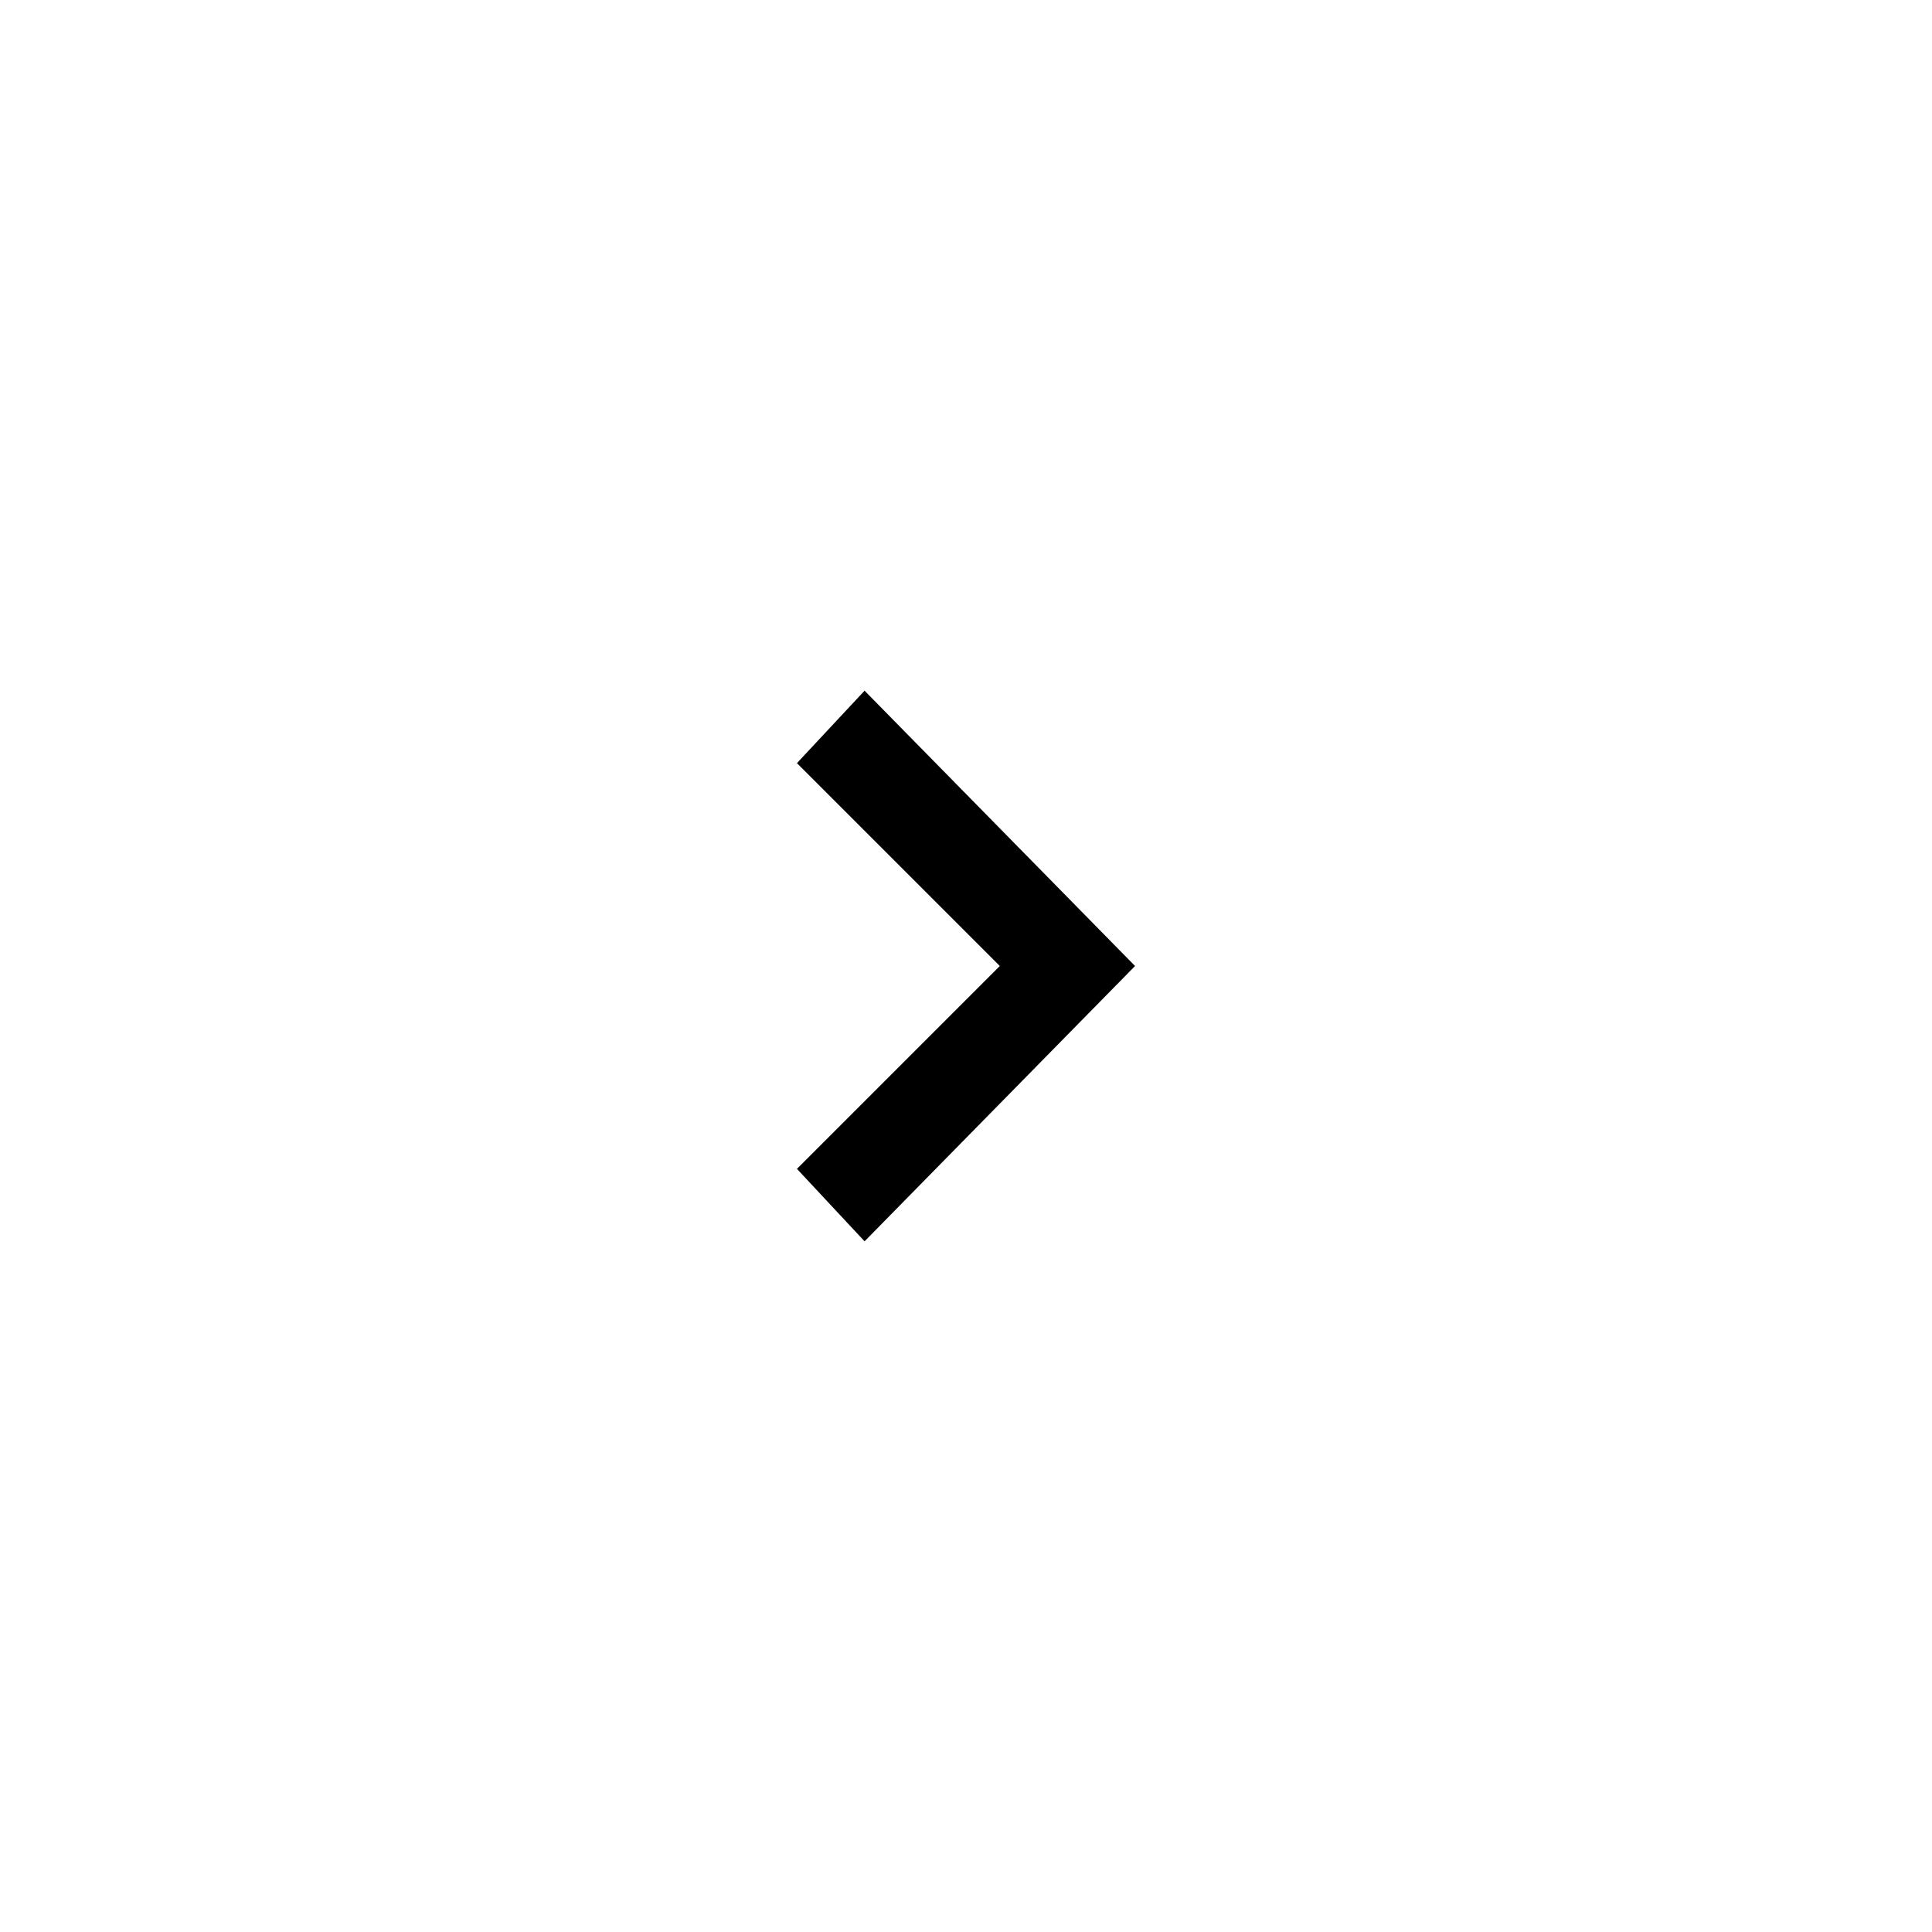
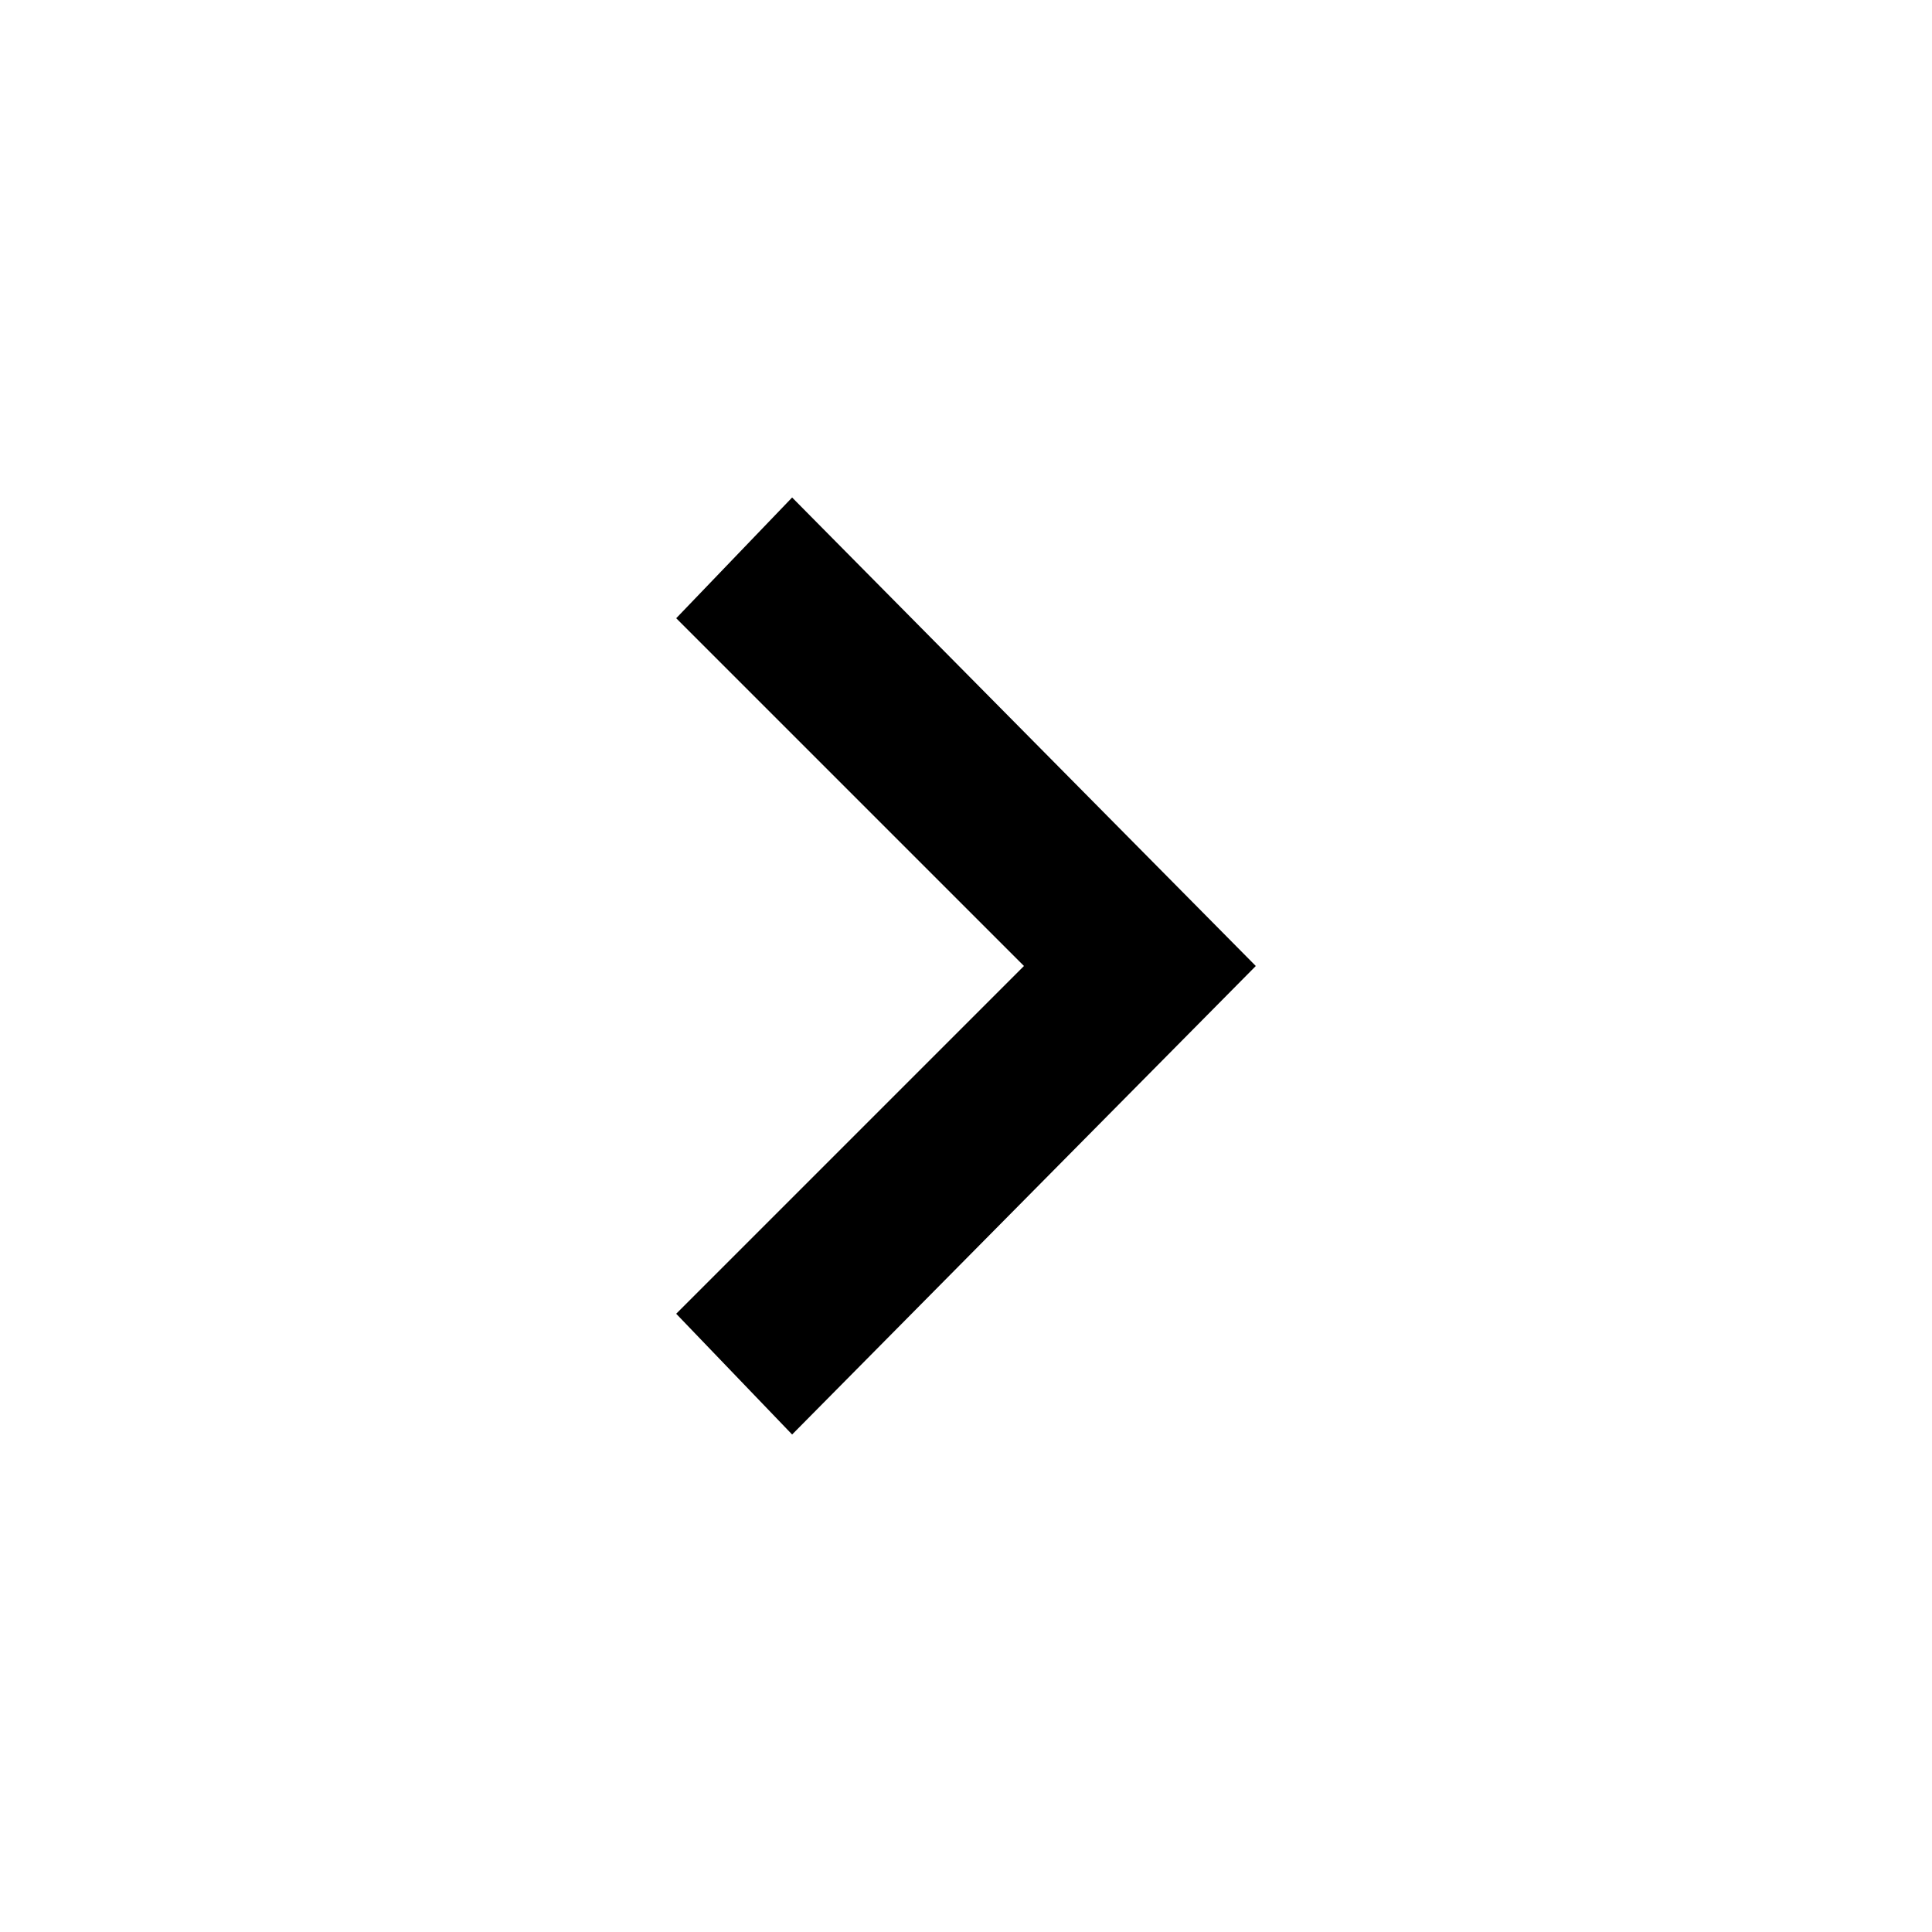
<svg xmlns="http://www.w3.org/2000/svg" version="1.1" id="UPDATED_SQUARE_compound" x="0px" y="0px" viewBox="0 0 40 40" style="enable-background:new 0 0 40 40;" xml:space="preserve">
  <style type="text/css">
	.st0{fill-rule:evenodd;clip-rule:evenodd;}
</style>
-   <polygon points="17.9,14.3 16.5,15.8 20.7,20 16.5,24.2 17.9,25.7 23.5,20 " />
+   <polygon points="16.4,10.3 14,12.8 21.2,20 14,27.2 16.4,29.7 26,20 " />
</svg>
